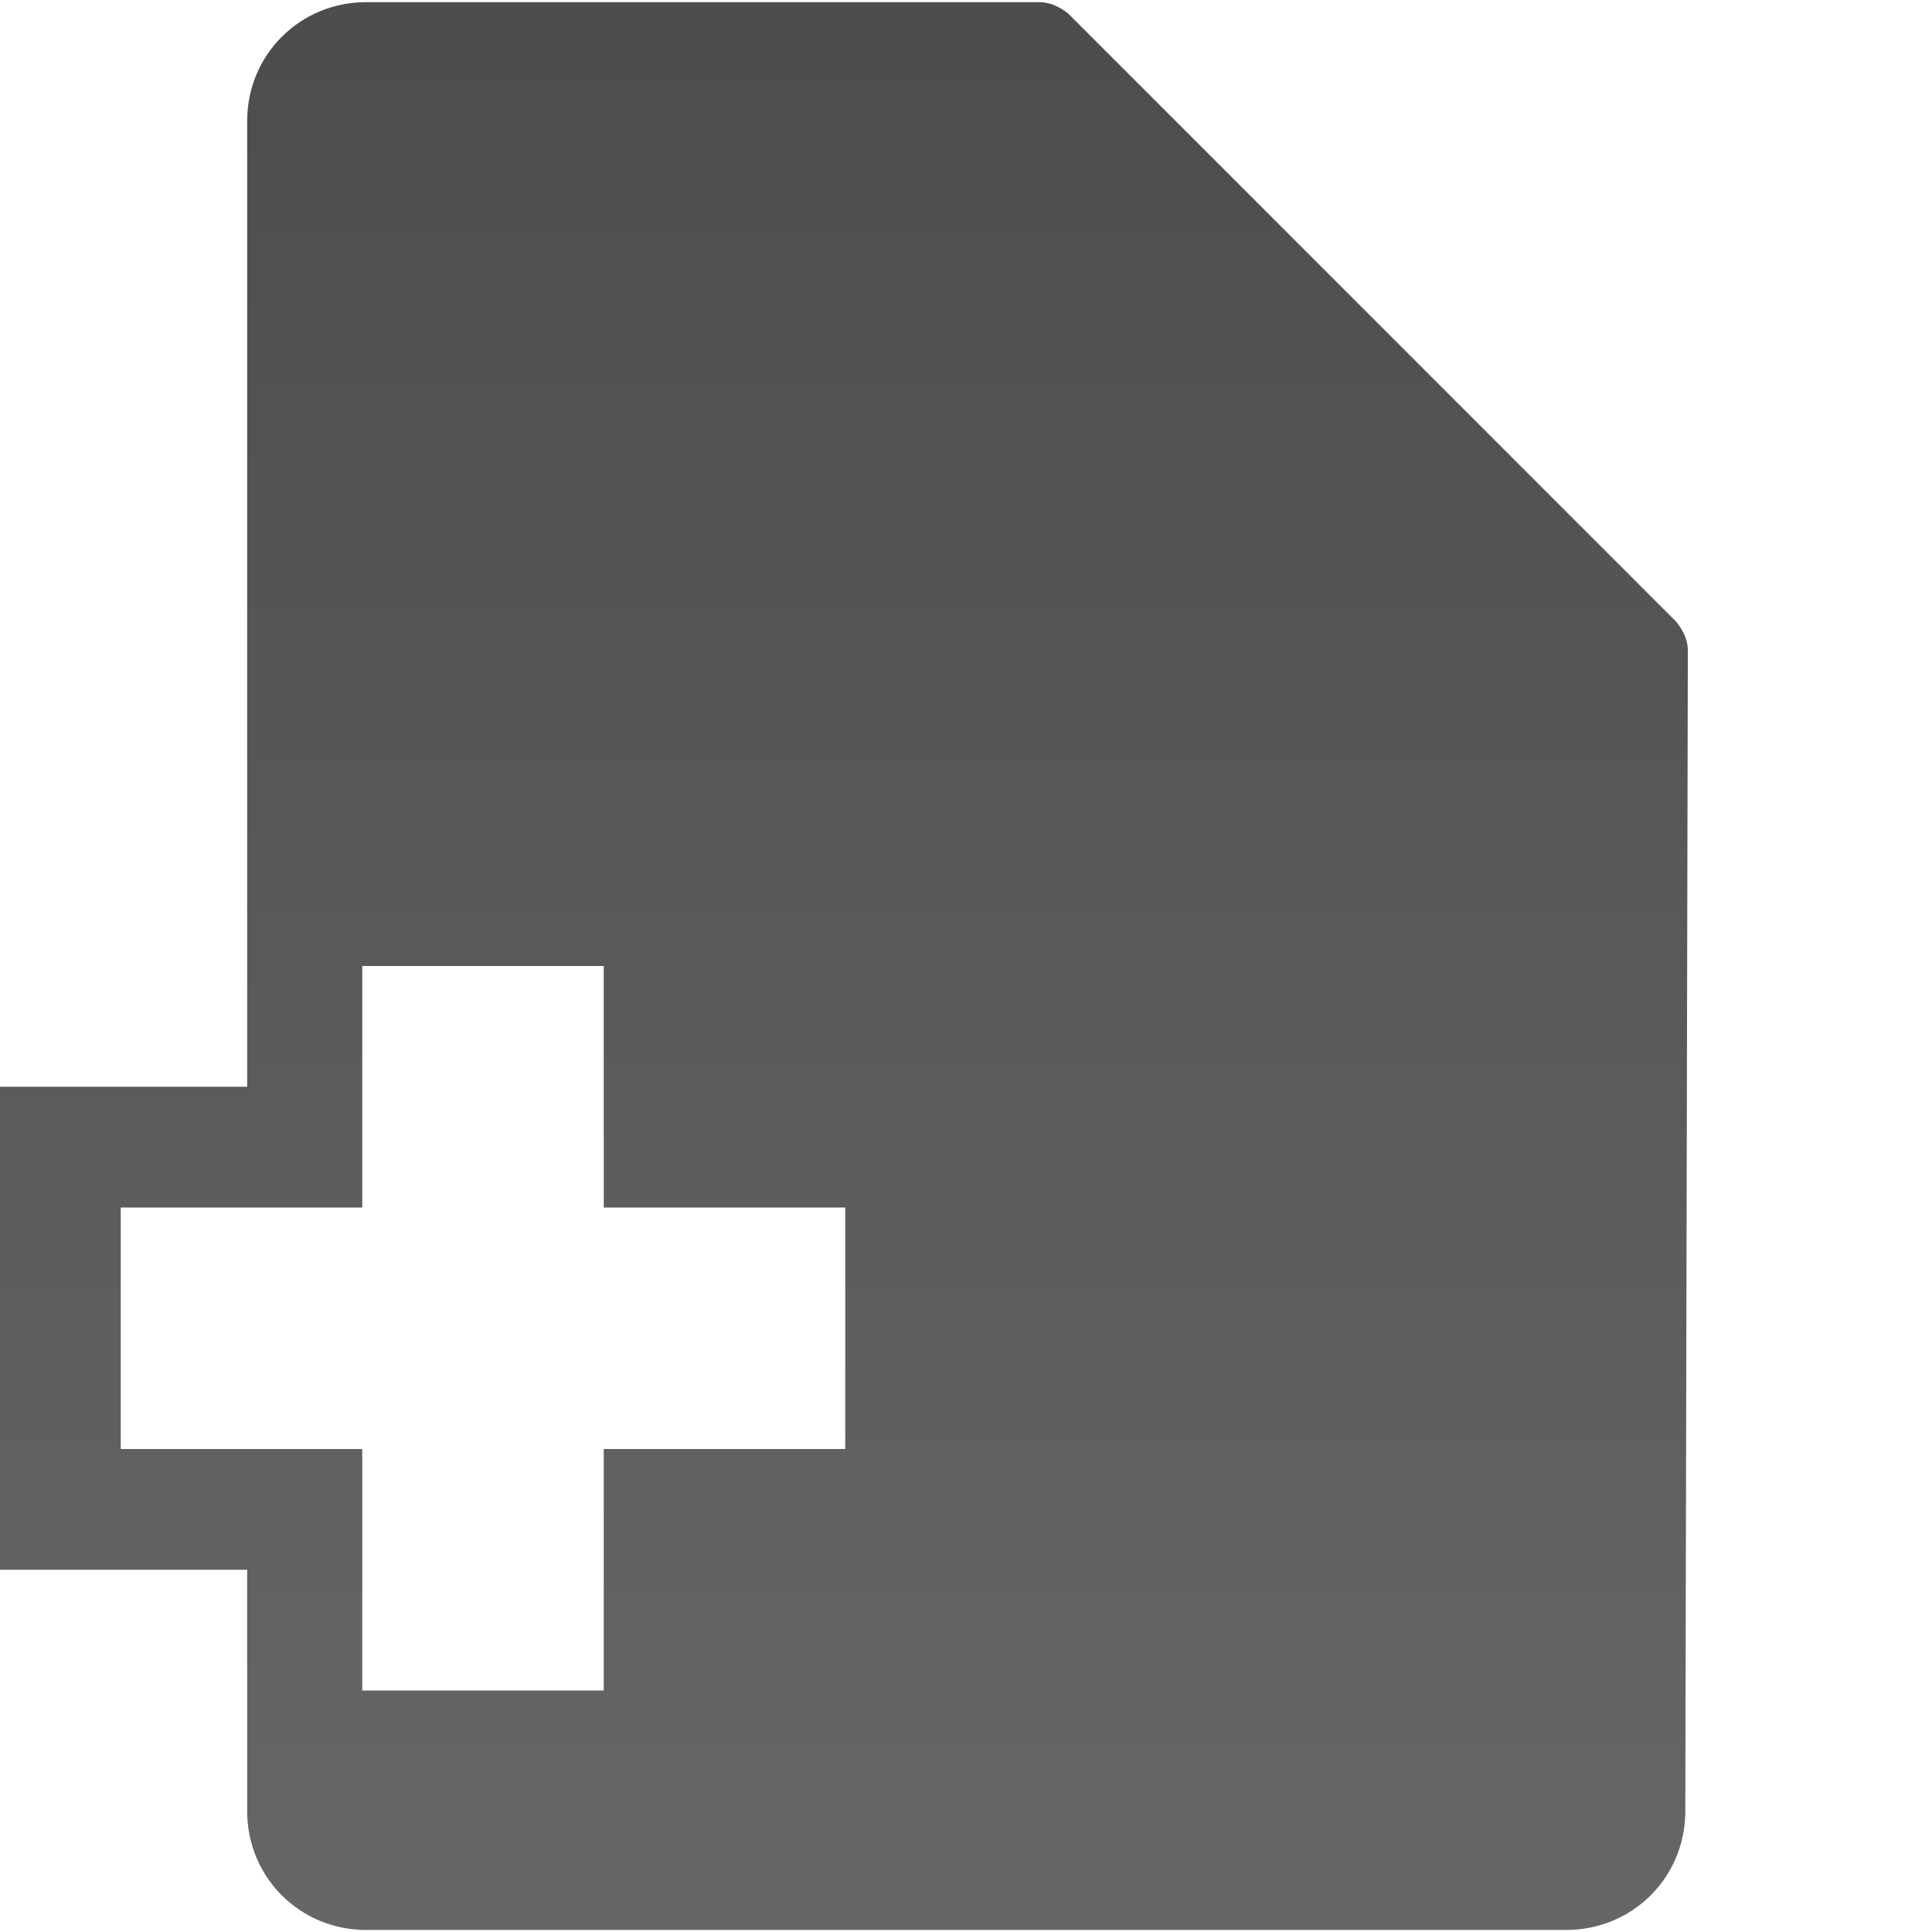
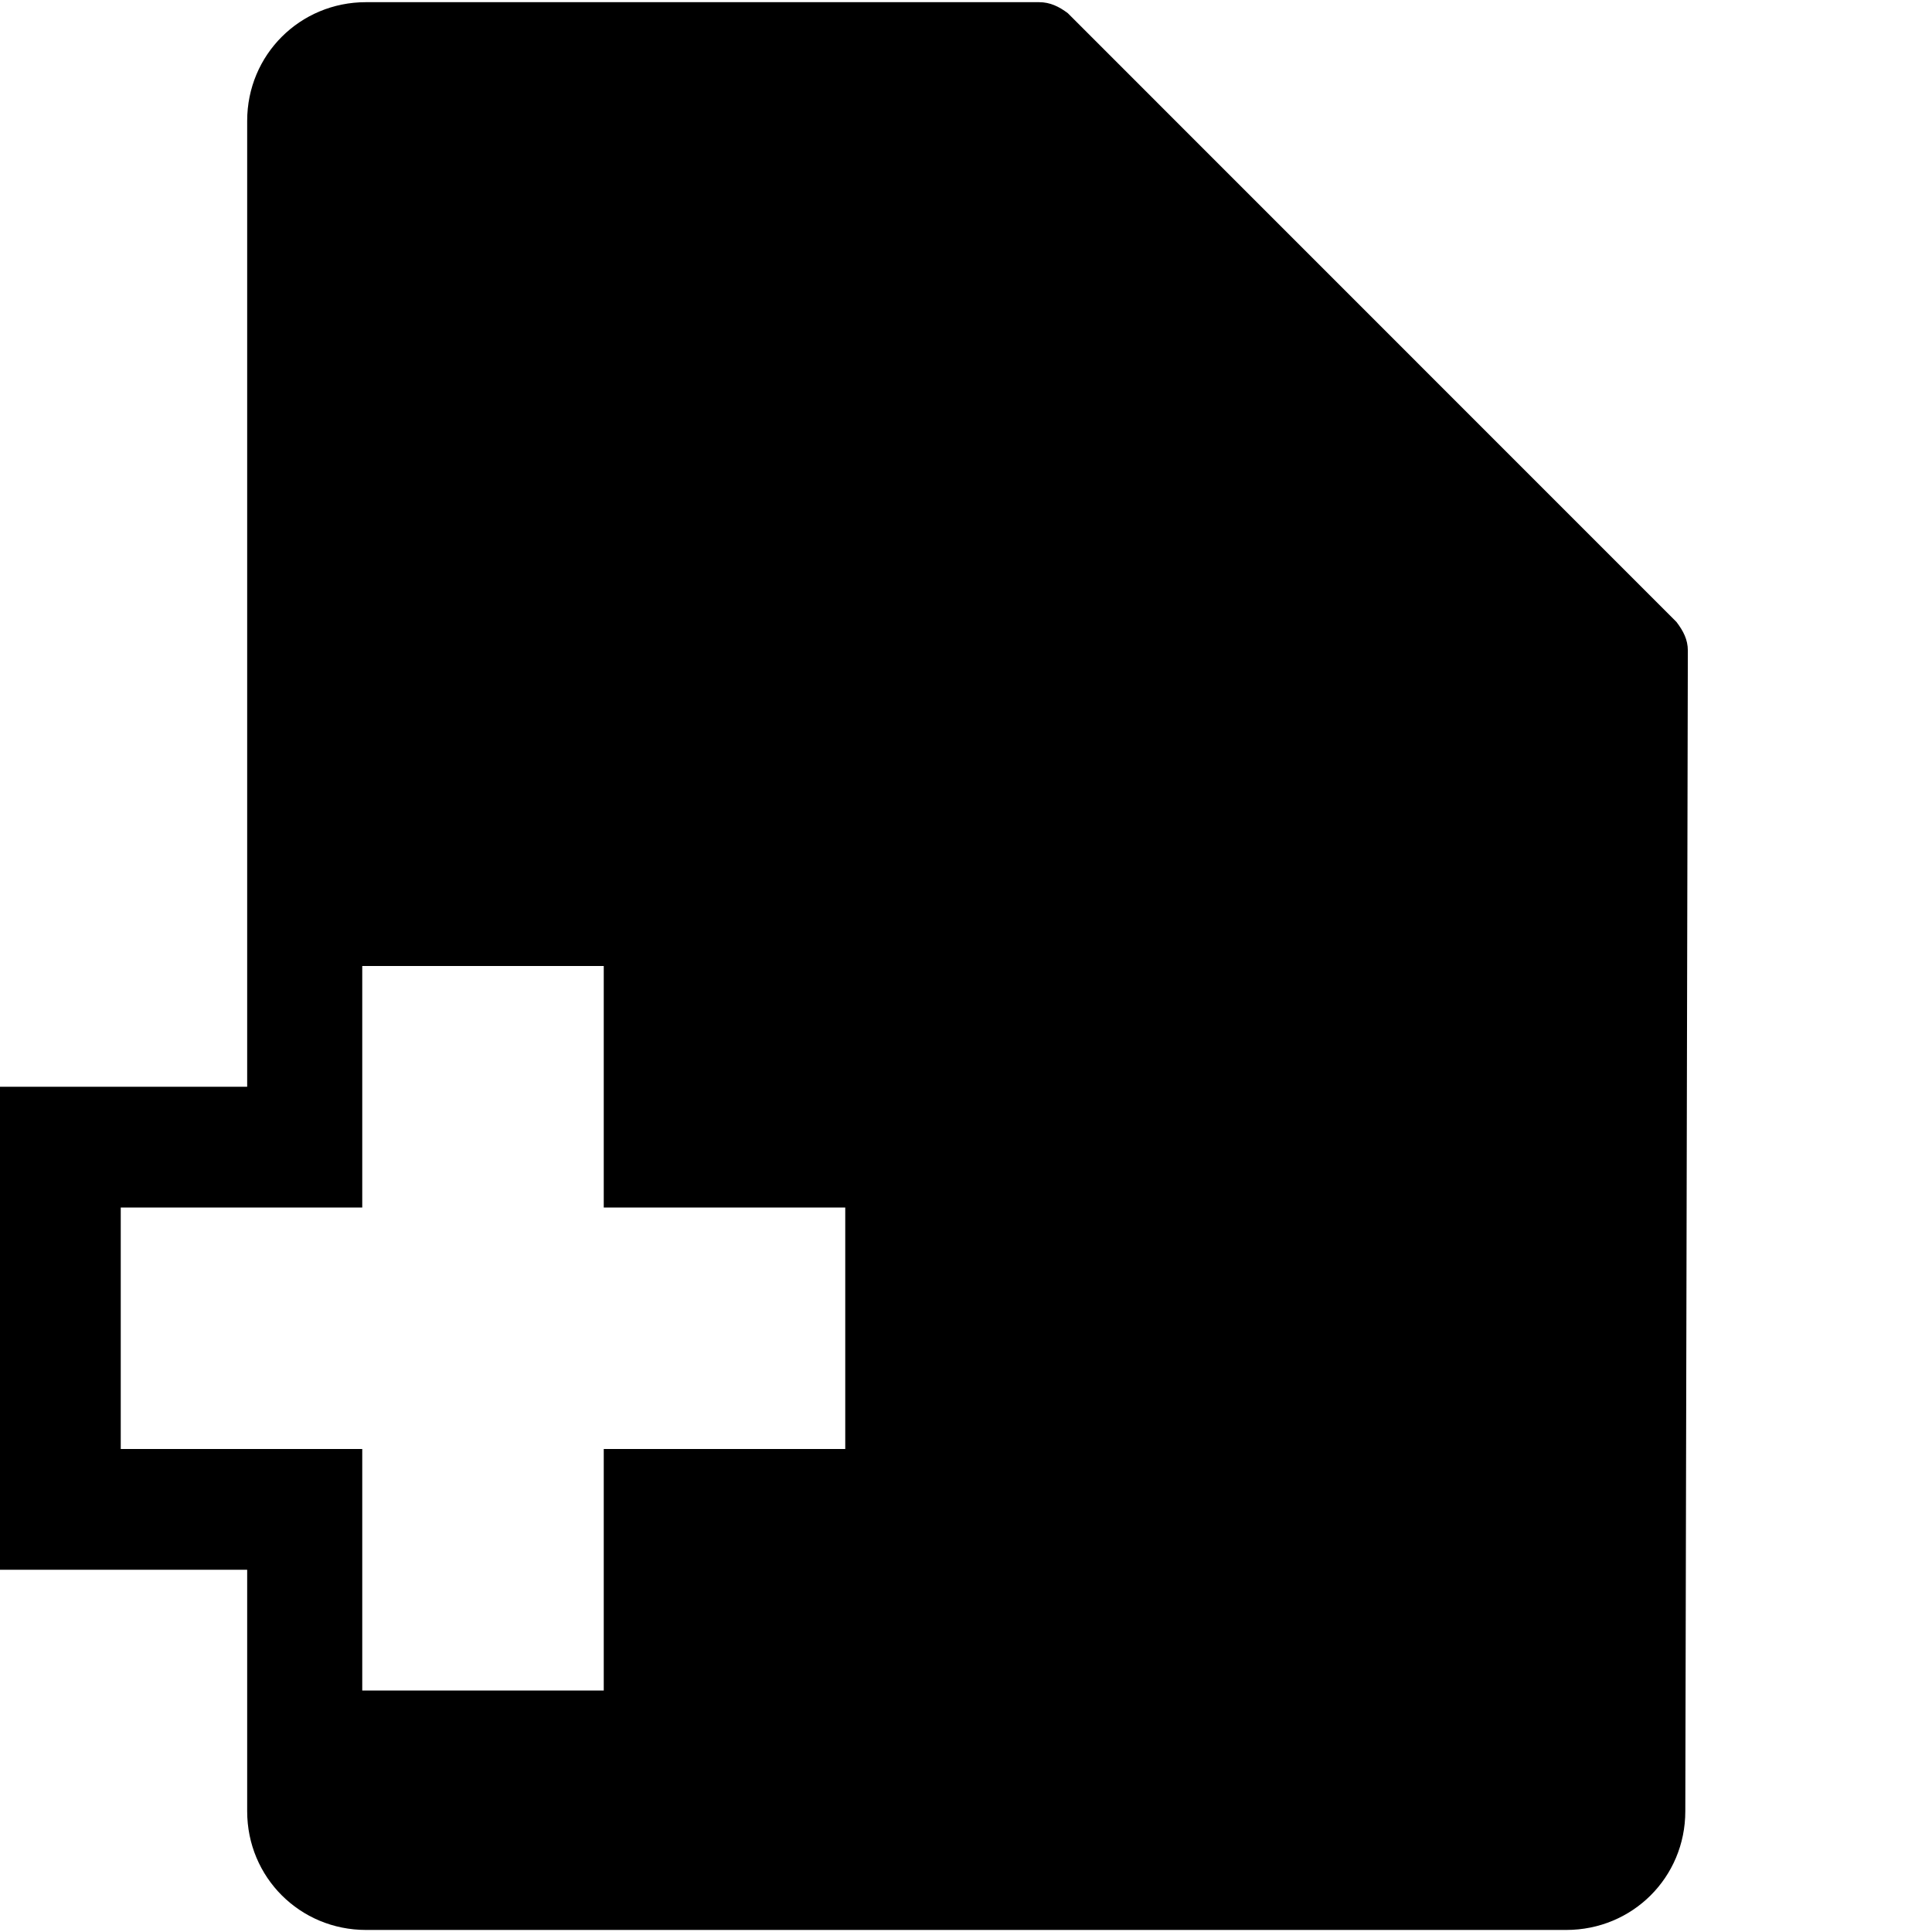
<svg xmlns="http://www.w3.org/2000/svg" version="1.1" id="Layer_1" x="0px" y="0px" width="16px" height="16px" viewBox="0 0 16 16" enable-background="new 0 0 16 16" xml:space="preserve">
-   <linearGradient id="SVGID_1_" gradientUnits="userSpaceOnUse" x1="6.989" y1="0.018" x2="6.989" y2="15.984">
-     <stop offset="0" style="stop-color:#000000;stop-opacity:0.7" />
-     <stop offset="1" style="stop-color:#000000;stop-opacity:0.6" />
-   </linearGradient>
-   <path fill="url(#SVGID_1_)" d="M13.884,5.151L8.843,0.109C8.771,0.055,8.697,0.018,8.605,0.018H3.031  c-0.547,0-0.984,0.436-0.984,0.983V9H0v4h2.047v2c0,0.547,0.437,0.983,0.984,0.983h9.94c0.549,0,0.986-0.436,0.986-0.983  l0.021-9.612C13.978,5.296,13.94,5.225,13.884,5.151z M7,12H5v2H3v-2H1v-2h2V8h2v2h2V12z" />
+   <path fill="#000000" d="M13.884,5.151L8.843,0.109C8.771,0.055,8.697,0.018,8.605,0.018H3.031 c-0.547,0-0.984,0.436-0.984,0.983V9H0v4h2.047v2c0,0.547,0.437,0.983,0.984,0.983h9.94c0.549,0,0.986-0.436,0.986-0.983 l0.021-9.612C13.978,5.296,13.94,5.225,13.884,5.151z M7,12H5v2H3v-2H1v-2h2V8h2v2h2V12z" />
</svg>
